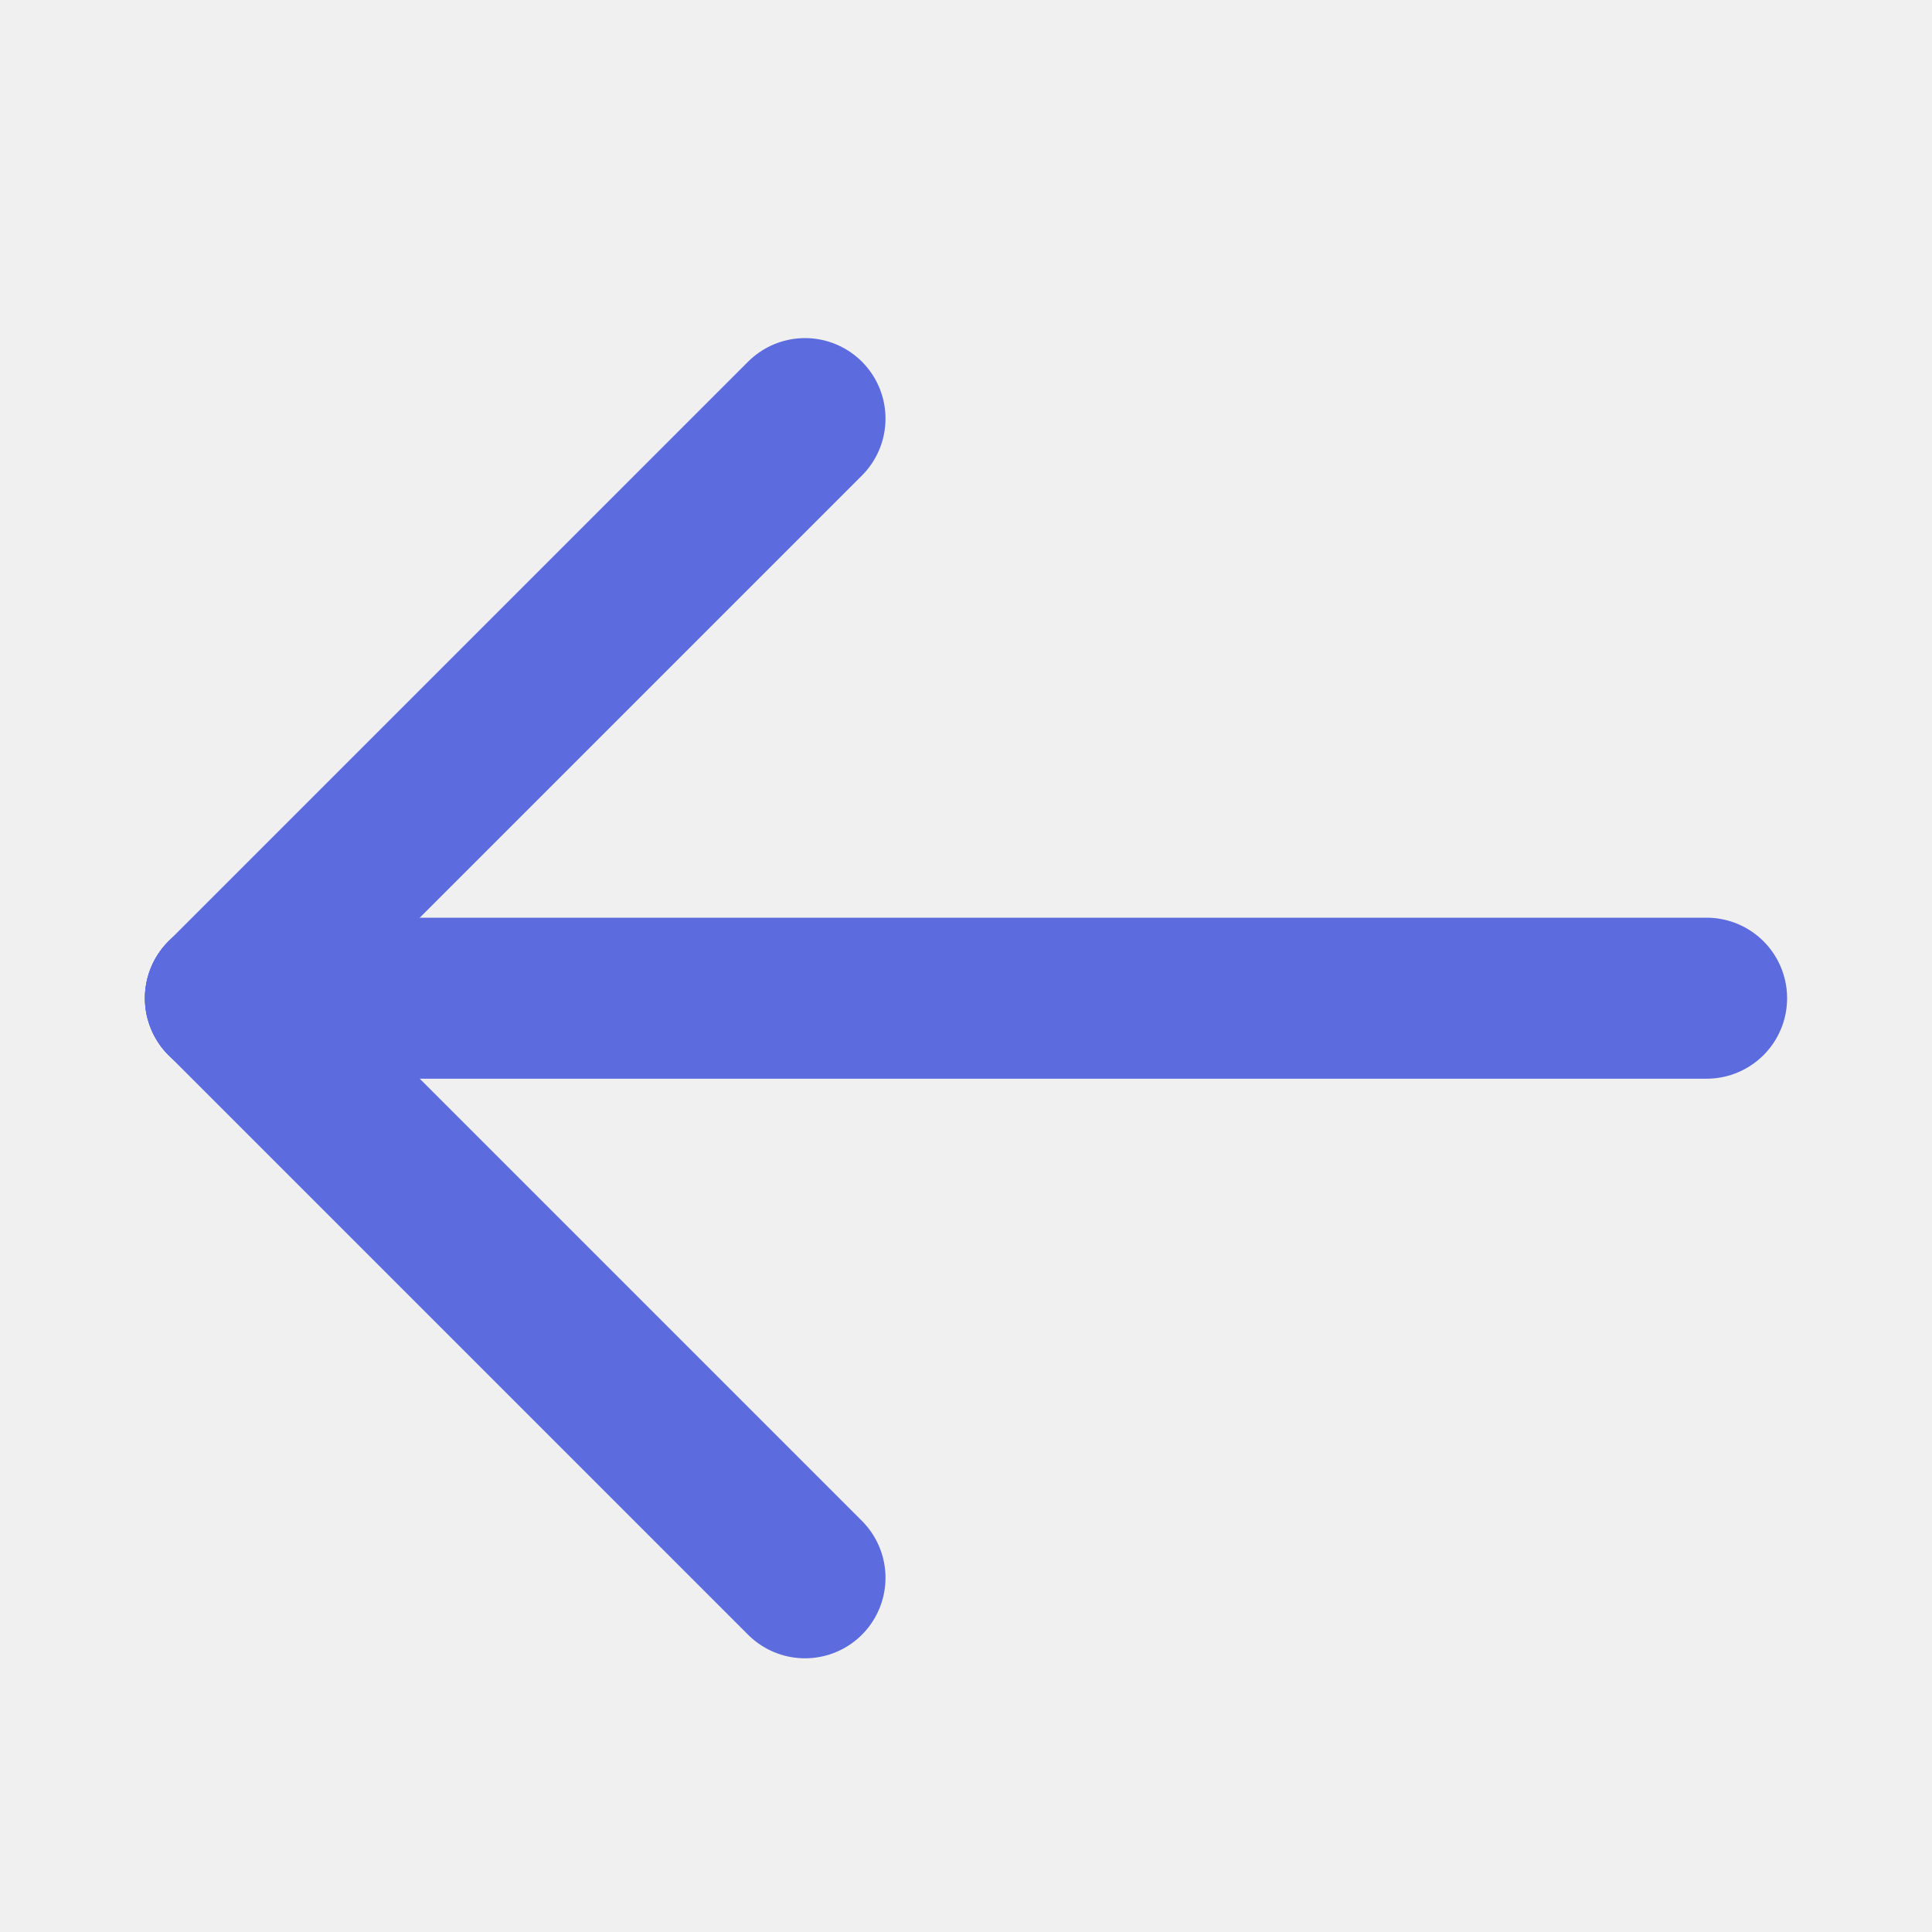
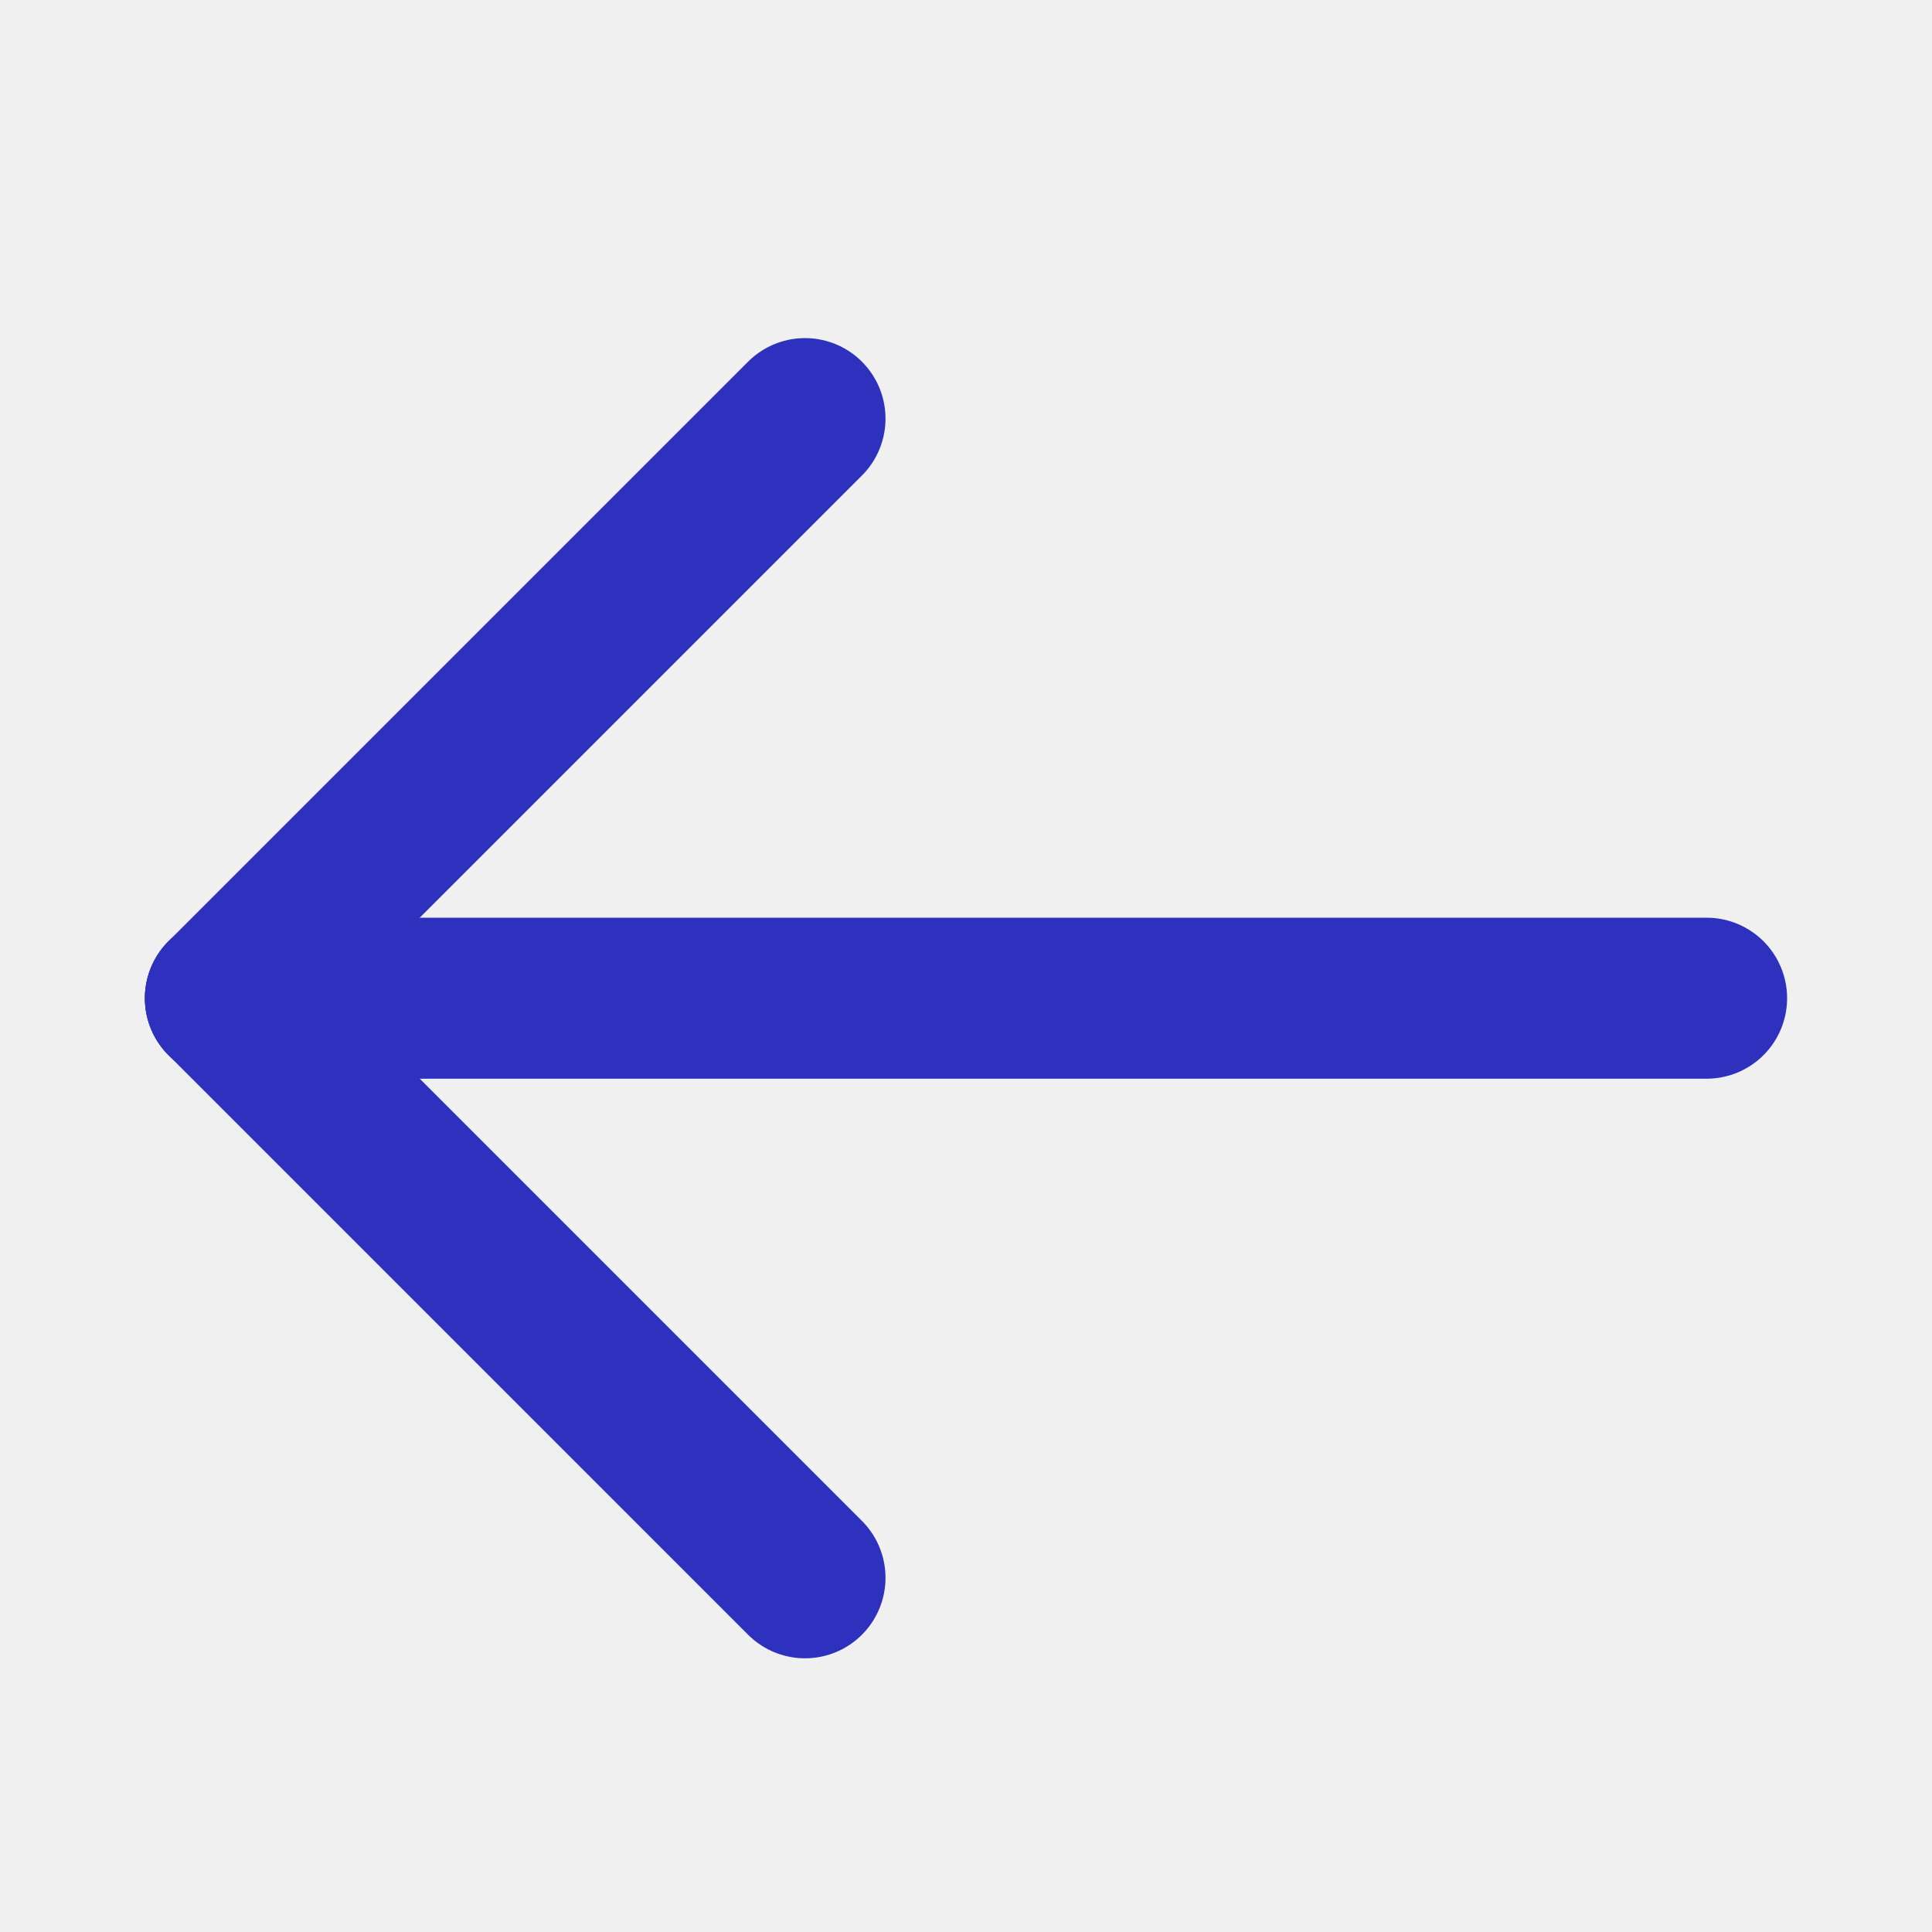
<svg xmlns="http://www.w3.org/2000/svg" width="24px" height="24px" viewBox="0 0 24 24" version="1.1">
  <g id="Link-Shortner" stroke="none" stroke-width="1" fill="none" fill-rule="evenodd">
    <g id="Deeplink_Create" transform="translate(-24, -12)">
      <g id="Group-4">
        <g id="Group" transform="translate(24, 12)">
          <g id="Group-12">
            <g id="Group-10">
              <rect id="Rectangle" fill-opacity="0.01" fill="#FFFFFF" x="0" y="0" width="24" height="24" />
-               <g id="Group-7" transform="translate(2.4, 4.8)" stroke="#5C6BDD" stroke-linecap="round" stroke-linejoin="round" stroke-width="2">
+               <g id="Group-7" transform="translate(2.4, 4.8)" stroke="#2E31BE" stroke-linecap="round" stroke-linejoin="round" stroke-width="2">
                <line x1="7.6" y1="14.8" x2="0.4" y2="7.6" id="Stroke-1" />
                <line x1="7.6" y1="0.4" x2="0.4" y2="7.6" id="Stroke-3" />
                <line x1="18.8" y1="7.6" x2="0.4" y2="7.6" id="Stroke-5" />
              </g>
            </g>
          </g>
        </g>
      </g>
    </g>
  </g>
</svg>
